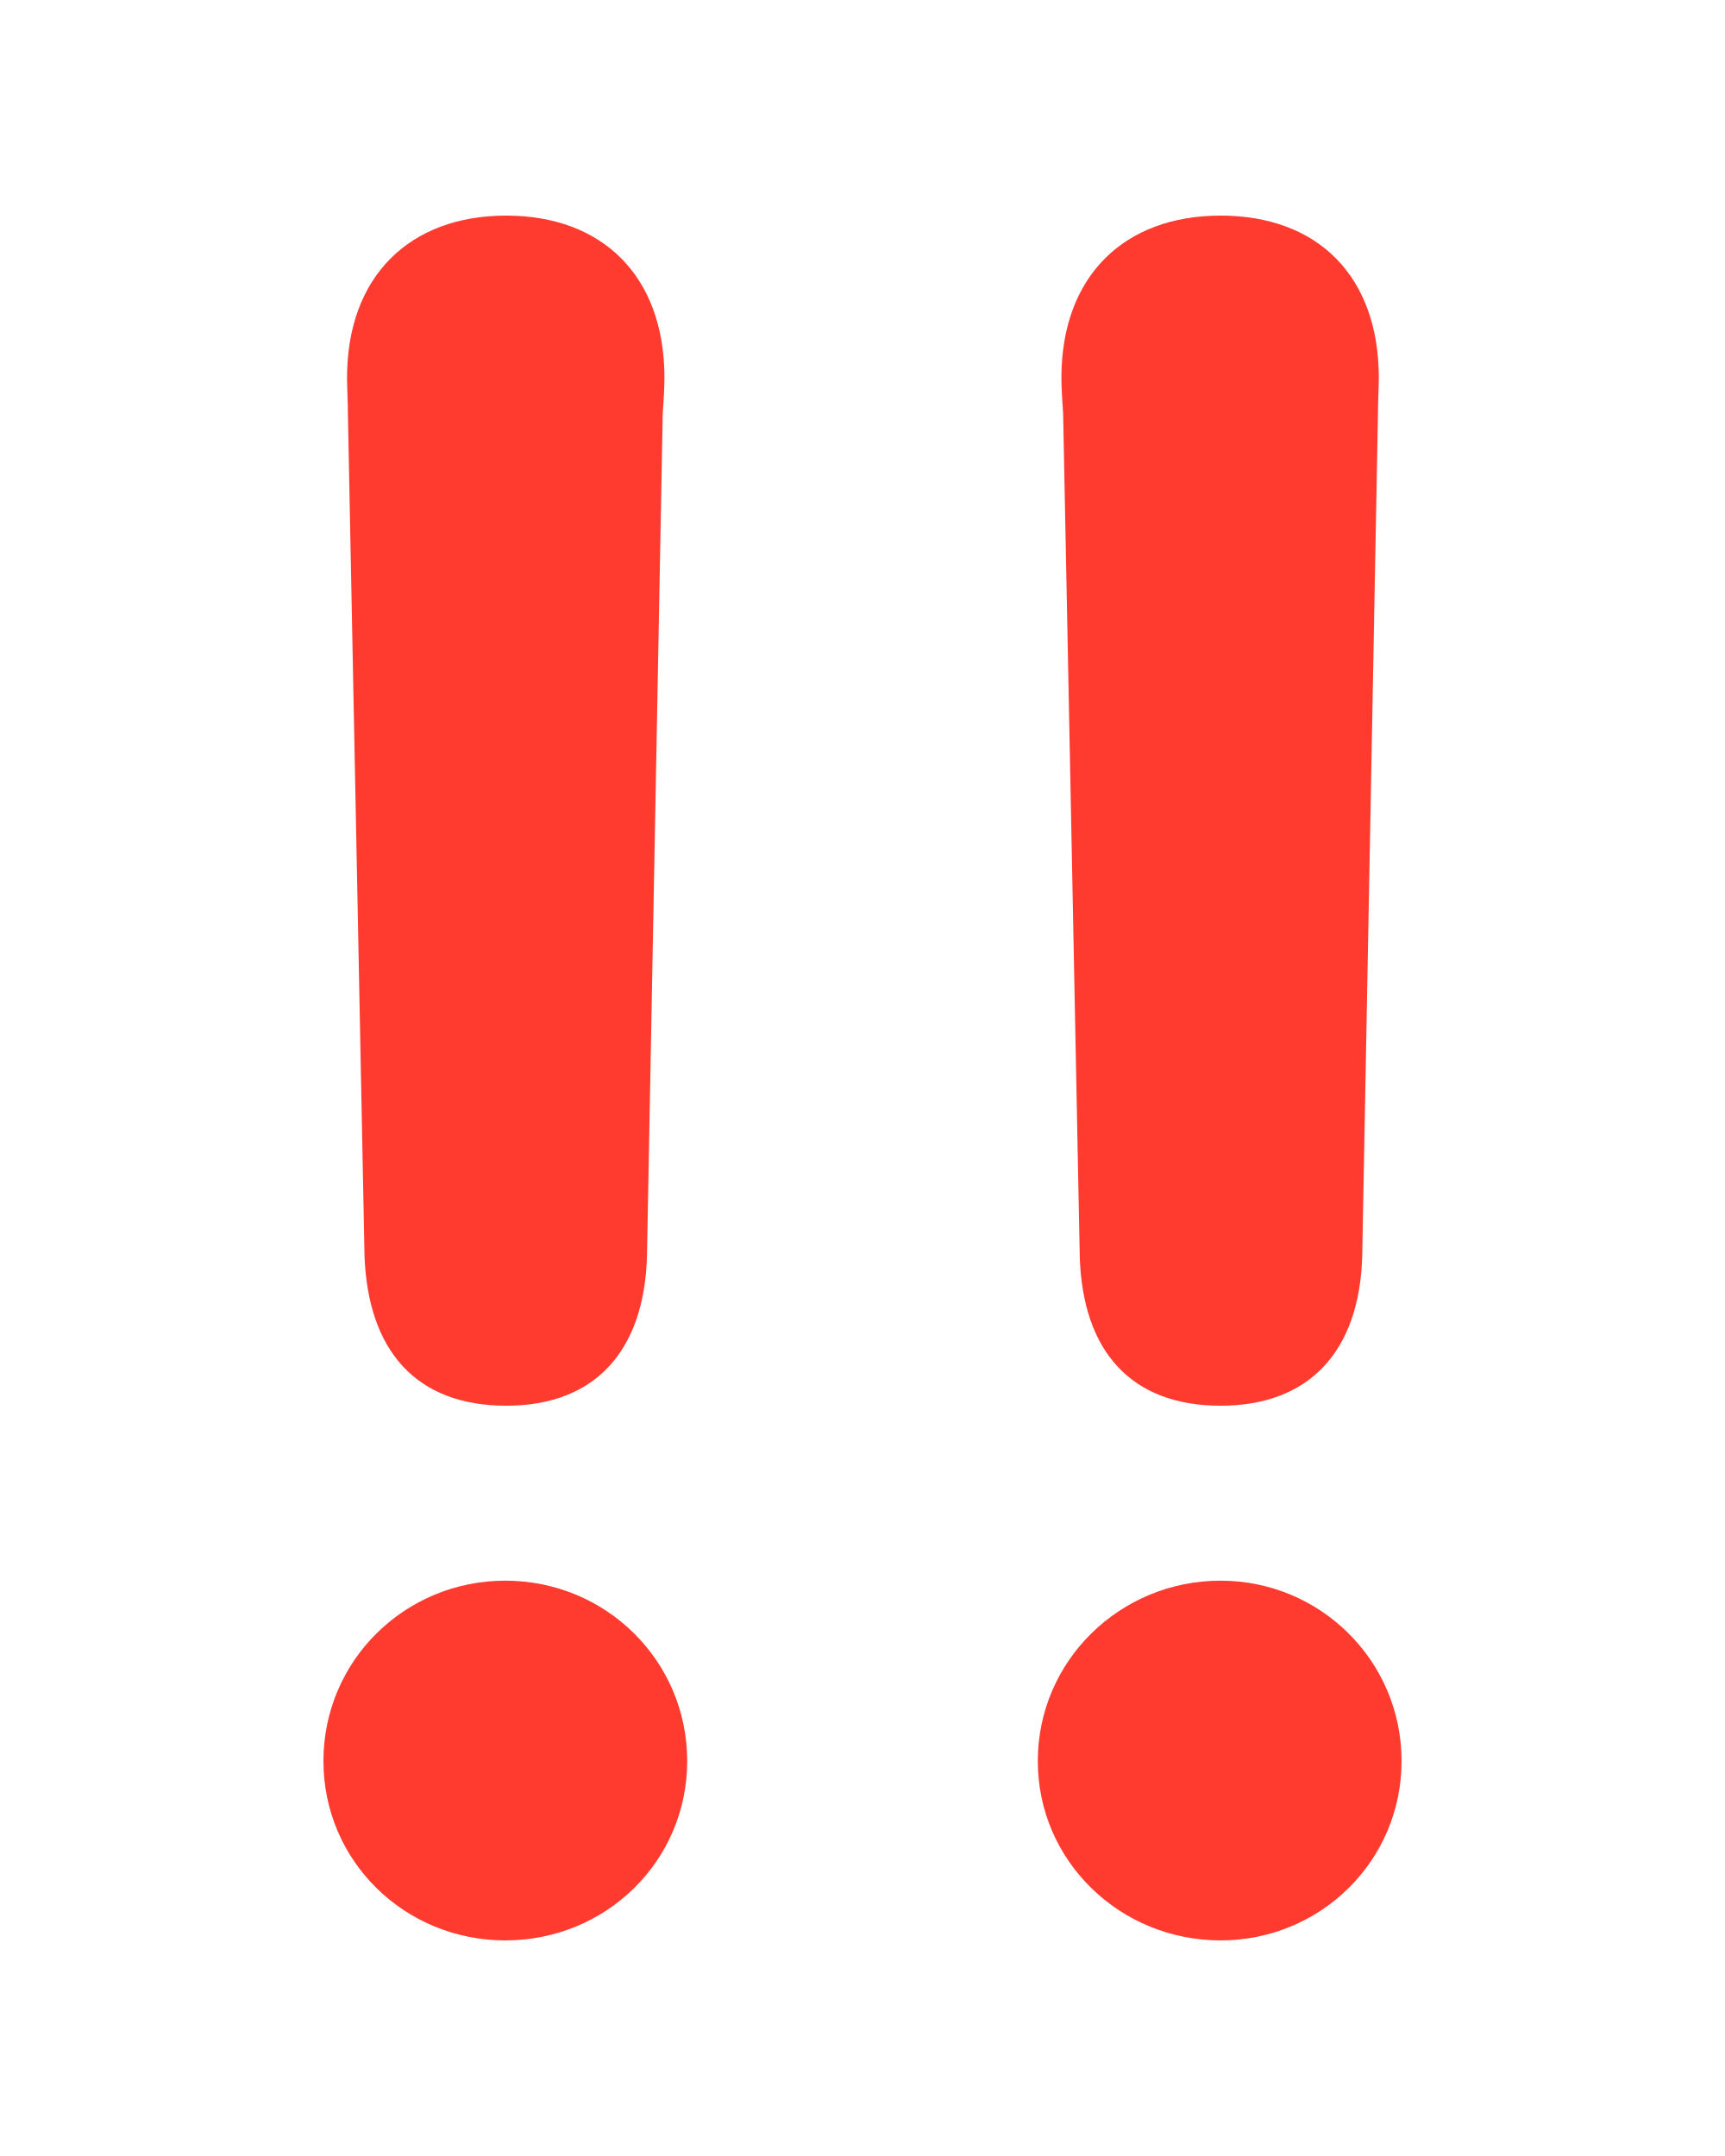
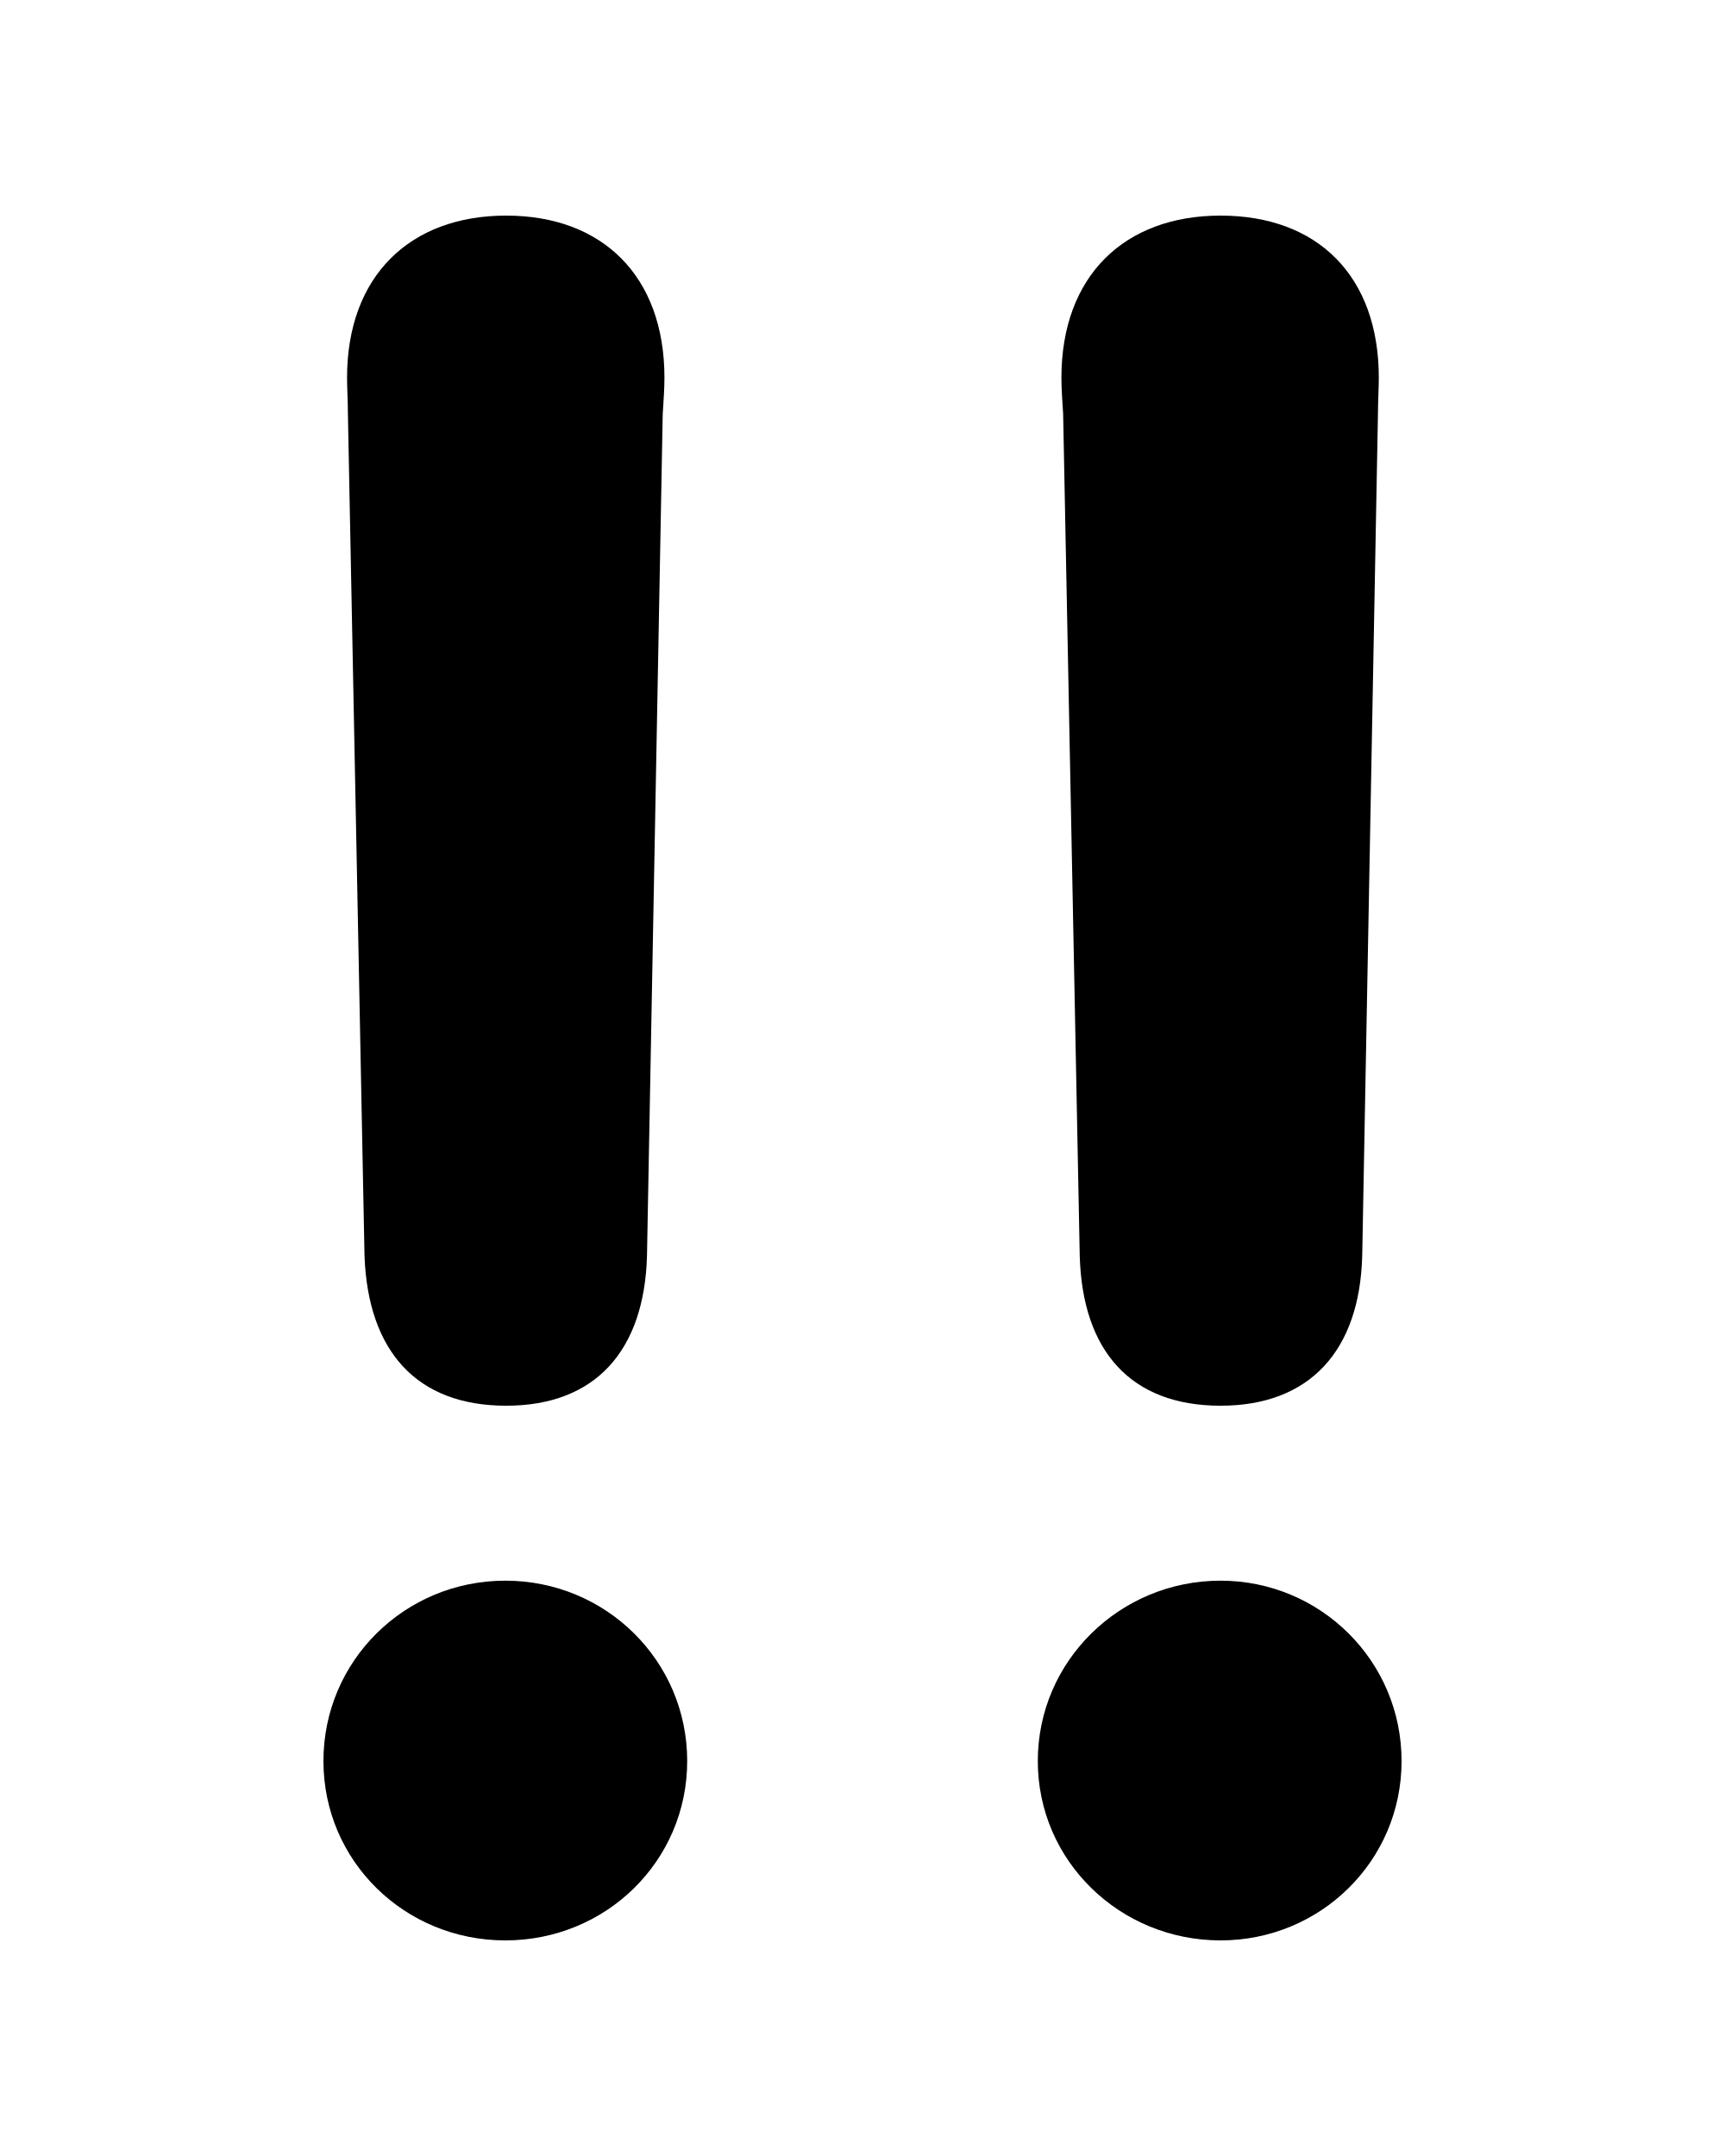
<svg xmlns="http://www.w3.org/2000/svg" width="16" height="20" viewBox="0 0 16 20" fill="none">
-   <path d="M4.695 13.04C5.522 13.04 5.976 12.53 6.001 11.652L6.147 3.84C6.155 3.723 6.163 3.597 6.163 3.505C6.163 2.56 5.587 2 4.695 2C3.803 2 3.219 2.56 3.219 3.505C3.219 3.597 3.227 3.723 3.227 3.84L3.381 11.652C3.414 12.53 3.86 13.04 4.695 13.04ZM11.321 13.04C12.148 13.04 12.611 12.53 12.635 11.652L12.781 3.84C12.781 3.723 12.789 3.597 12.789 3.505C12.789 2.56 12.221 2 11.321 2C10.429 2 9.845 2.56 9.845 3.505C9.845 3.597 9.853 3.723 9.861 3.84L10.015 11.652C10.04 12.53 10.486 13.04 11.321 13.04ZM4.687 18C5.62 18 6.374 17.264 6.374 16.336C6.374 15.407 5.62 14.663 4.687 14.663C3.754 14.663 3 15.407 3 16.336C3 17.264 3.754 18 4.687 18ZM11.321 18C12.246 18 13 17.264 13 16.336C13 15.407 12.246 14.663 11.321 14.663C10.389 14.663 9.626 15.407 9.626 16.336C9.626 17.264 10.389 18 11.321 18Z" fill="#FF3B30" />
+   <path d="M4.695 13.04C5.522 13.04 5.976 12.53 6.001 11.652L6.147 3.84C6.155 3.723 6.163 3.597 6.163 3.505C6.163 2.56 5.587 2 4.695 2C3.803 2 3.219 2.56 3.219 3.505C3.219 3.597 3.227 3.723 3.227 3.84L3.381 11.652C3.414 12.53 3.86 13.04 4.695 13.04ZM11.321 13.04C12.148 13.04 12.611 12.53 12.635 11.652L12.781 3.84C12.781 3.723 12.789 3.597 12.789 3.505C12.789 2.56 12.221 2 11.321 2C10.429 2 9.845 2.56 9.845 3.505C9.845 3.597 9.853 3.723 9.861 3.84L10.015 11.652C10.04 12.53 10.486 13.04 11.321 13.04ZM4.687 18C5.62 18 6.374 17.264 6.374 16.336C6.374 15.407 5.62 14.663 4.687 14.663C3.754 14.663 3 15.407 3 16.336C3 17.264 3.754 18 4.687 18ZM11.321 18C12.246 18 13 17.264 13 16.336C13 15.407 12.246 14.663 11.321 14.663C10.389 14.663 9.626 15.407 9.626 16.336C9.626 17.264 10.389 18 11.321 18Z" fill="black" />
</svg>
